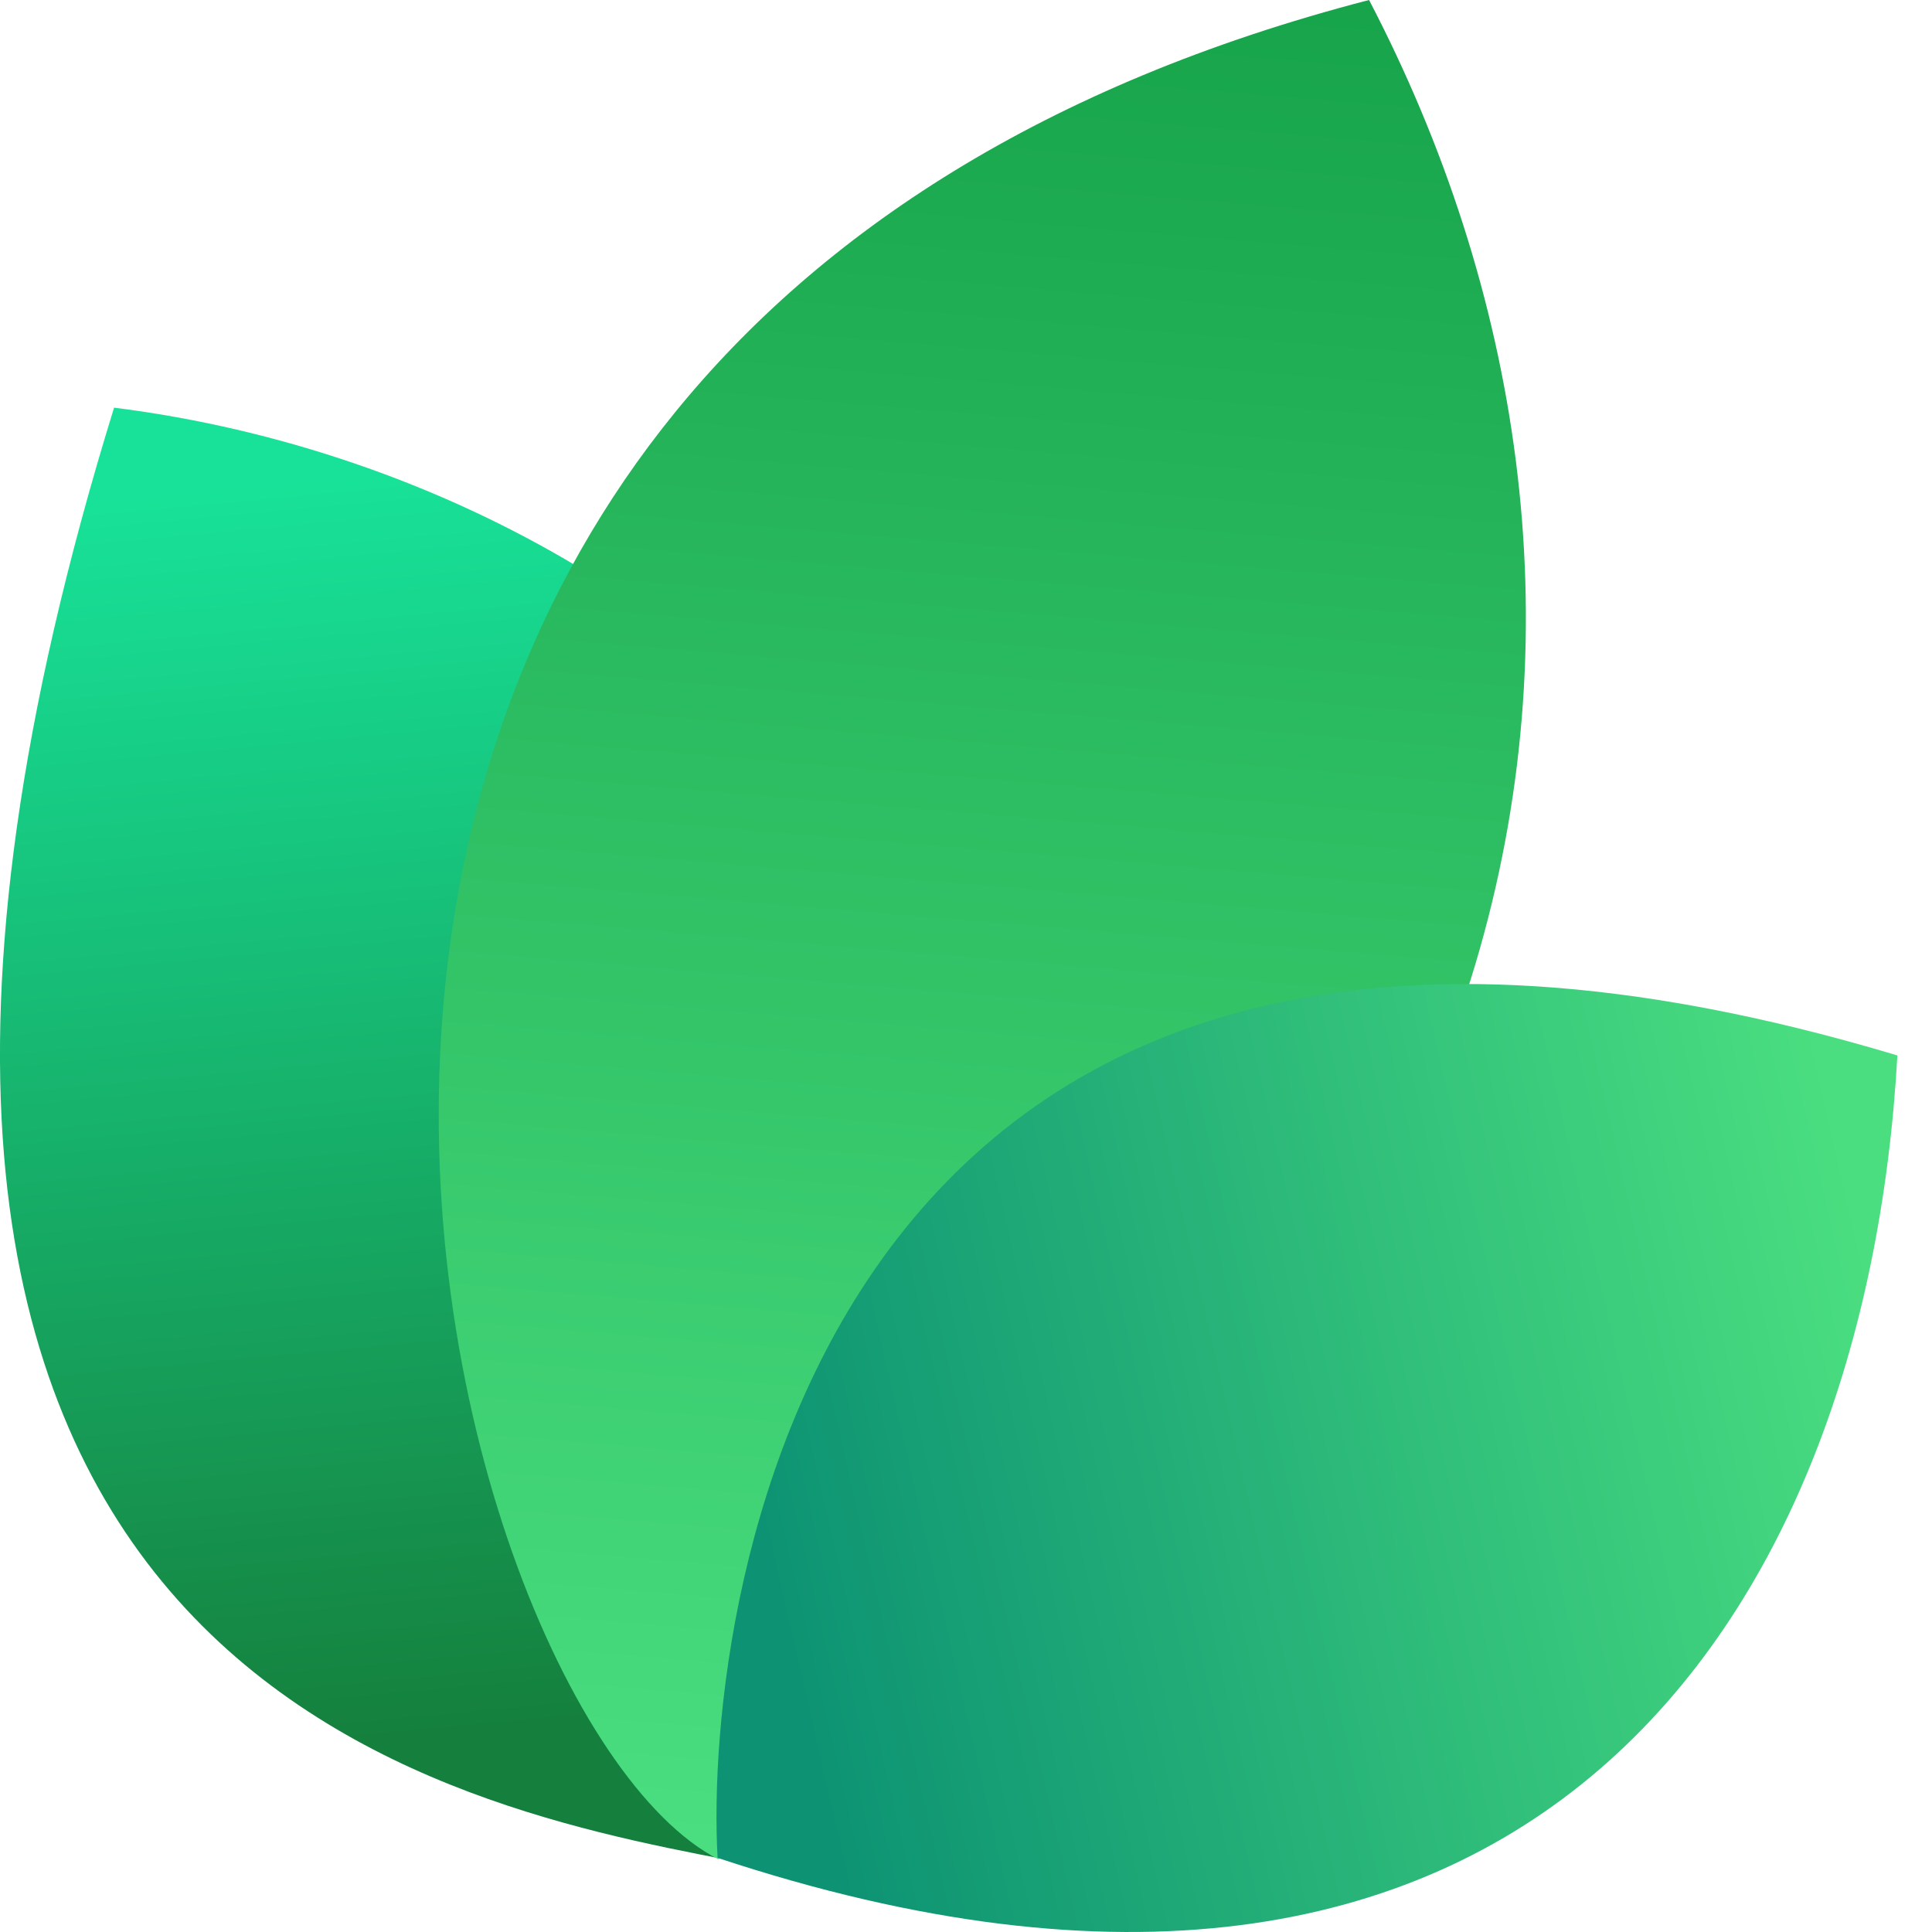
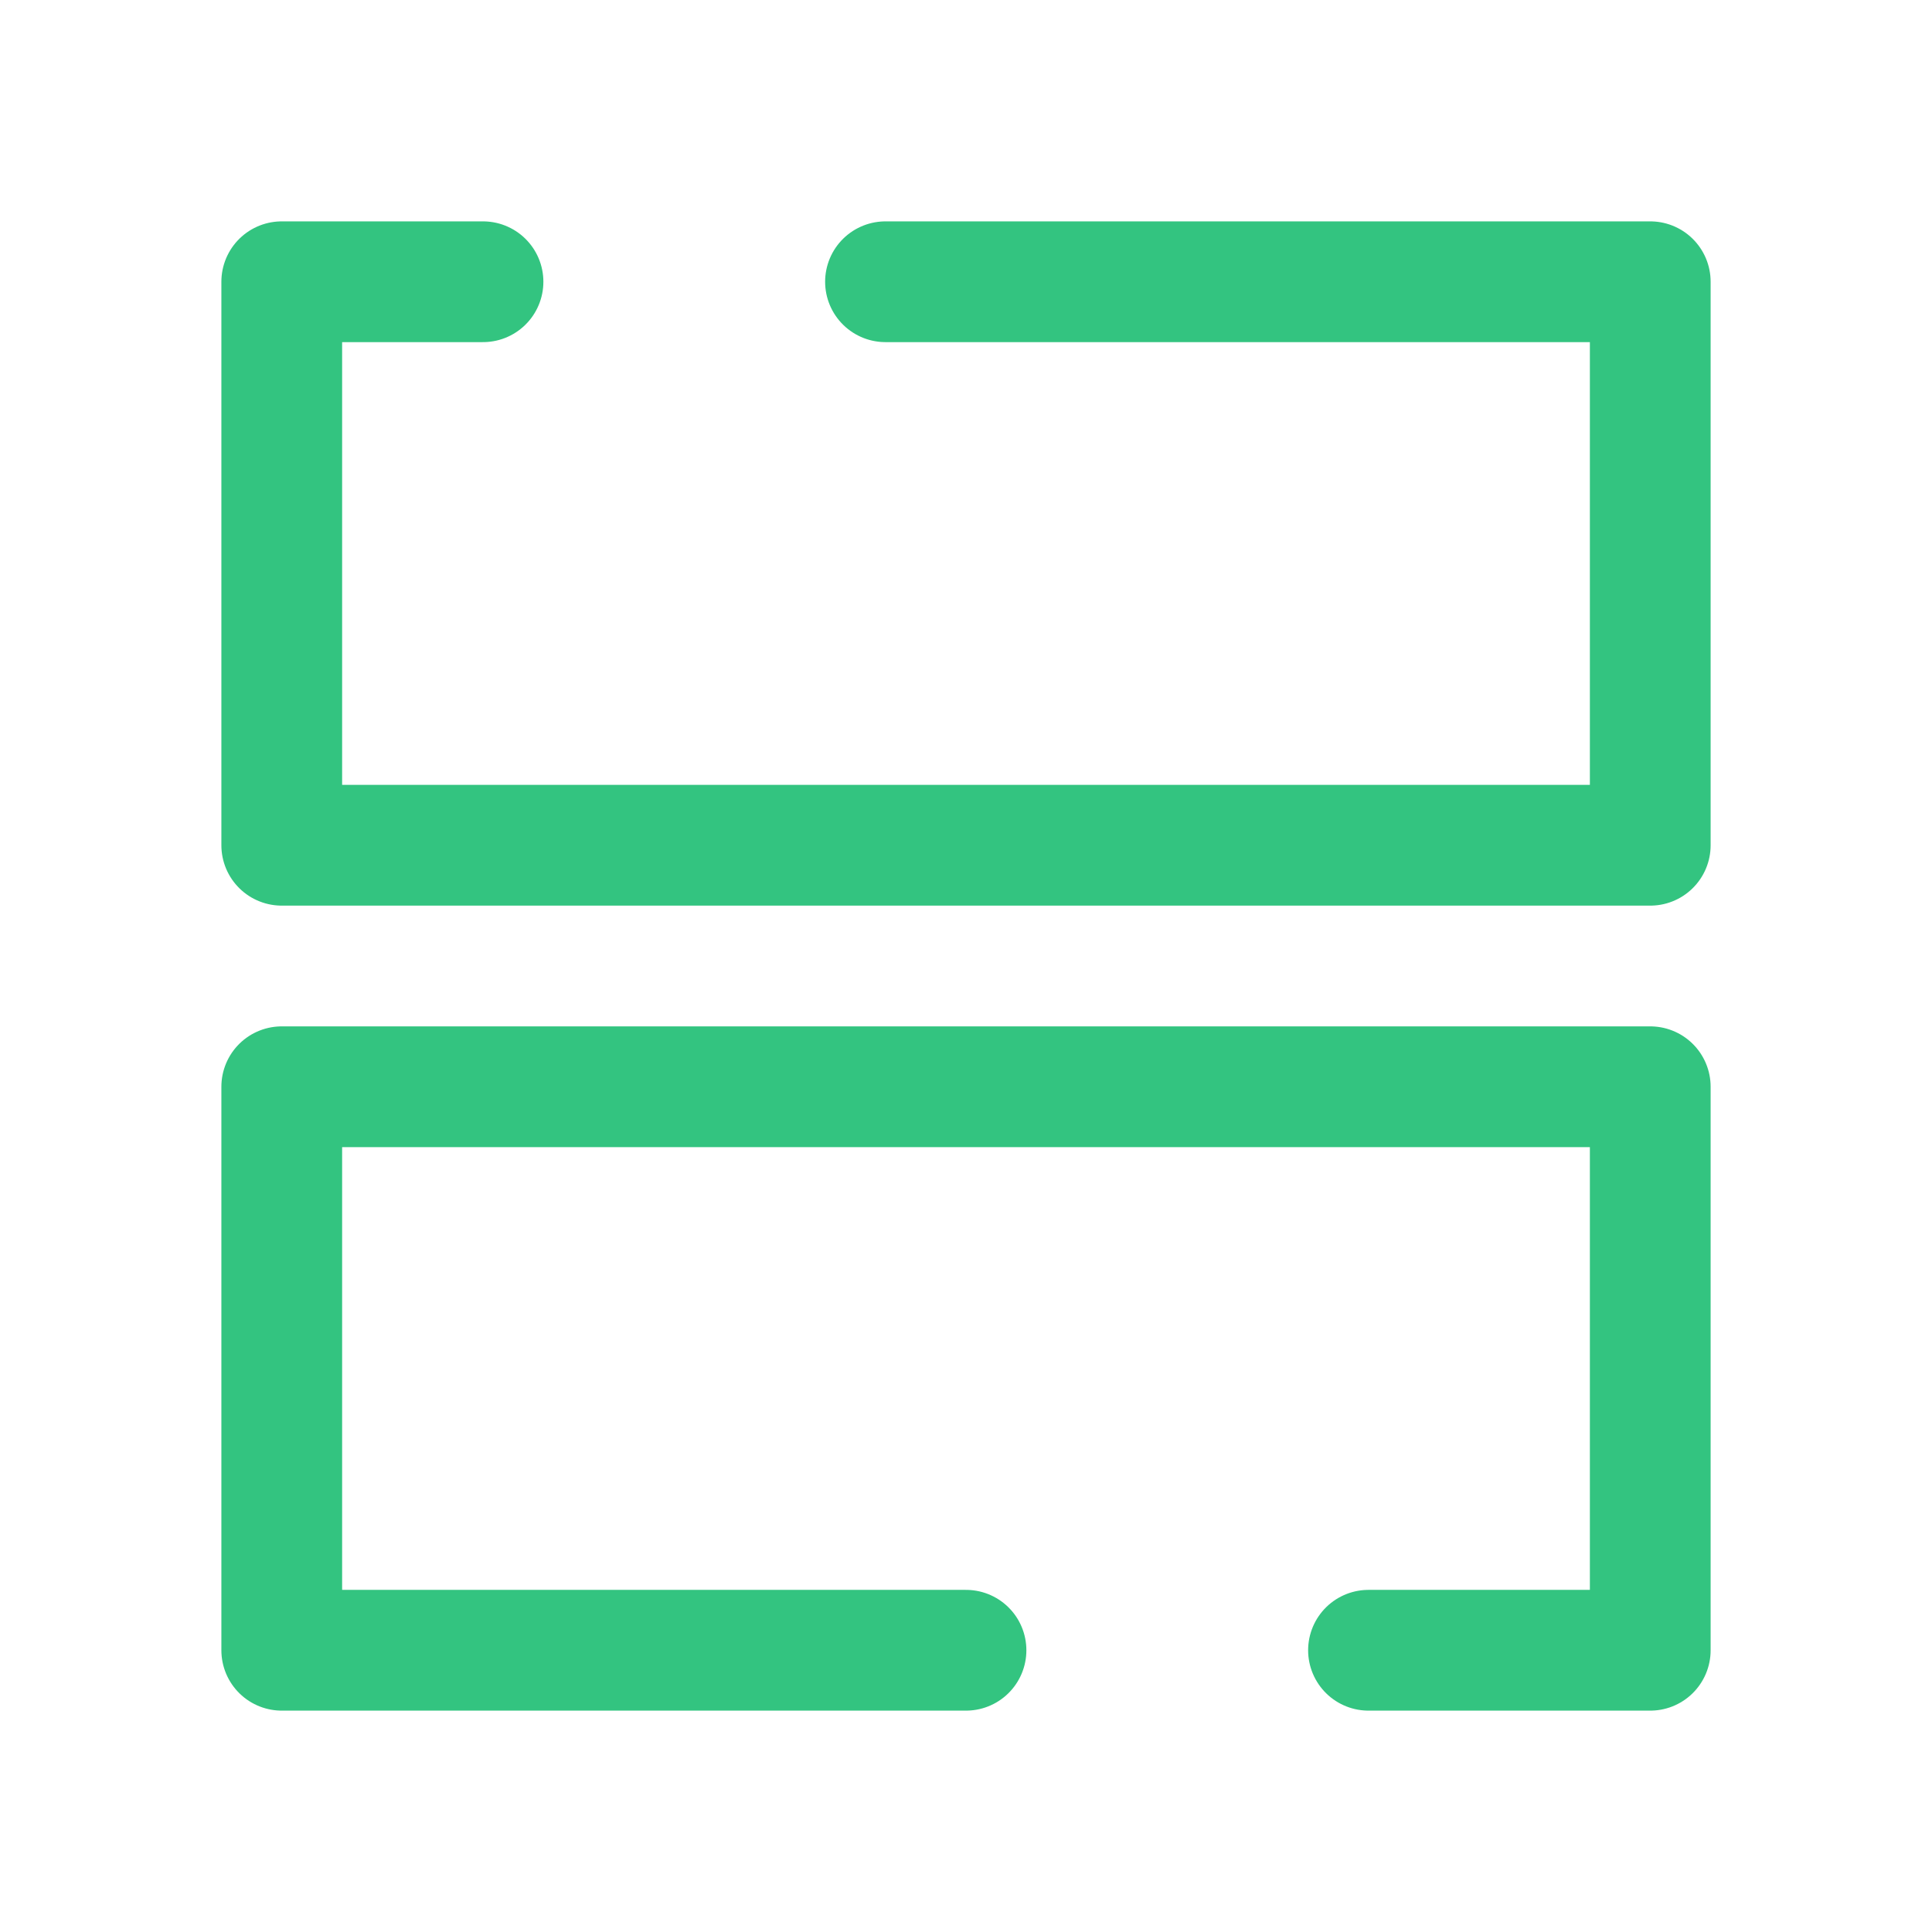
- <svg xmlns="http://www.w3.org/2000/svg" width="24" height="24" viewBox="0 0 24 24" fill="none">
-   <path d="M9.061 23.108C5.268 22.377 -3.391 20.627 1.417 5.064C9.634 6.099 16.973 14.064 9.061 23.108Z" fill="url(#paint0_linear_17557_2021)" />
-   <path d="M8.919 23.094C5.276 21.222 0.784 4.209 17.007 0C20.757 7.193 19.621 16.545 8.919 23.094Z" fill="url(#paint1_linear_17557_2021)" />
-   <path d="M8.914 23.079C8.735 19.882 10.159 9.085 23.57 13.111C23.181 20.123 18.984 26.418 8.914 23.079Z" fill="url(#paint2_linear_17557_2021)" />
-   <defs>
-     <linearGradient id="paint0_linear_17557_2021" x1="3.776" y1="5.916" x2="5.232" y2="21.559" gradientUnits="userSpaceOnUse">
-       <stop stop-color="#18E299" />
-       <stop offset="1" stop-color="#15803D" />
-     </linearGradient>
-     <linearGradient id="paint1_linear_17557_2021" x1="12.171" y1="-0.718" x2="10.19" y2="22.983" gradientUnits="userSpaceOnUse">
-       <stop stop-color="#16A34A" />
-       <stop offset="1" stop-color="#4ADE80" />
-     </linearGradient>
-     <linearGradient id="paint2_linear_17557_2021" x1="23.133" y1="15.353" x2="9.338" y2="18.52" gradientUnits="userSpaceOnUse">
-       <stop stop-color="#4ADE80" />
-       <stop offset="1" stop-color="#0D9373" />
-     </linearGradient>
-   </defs>
+ <svg xmlns="http://www.w3.org/2000/svg" fill="none" height="24" viewBox="0 0 24 24">
+   <g>
+     <path d="M17 20.5H20.5V13.5L3.5 13.5L3.5 20.5H12M6 3.5L3.5 3.5L3.5 10.5L20.5 10.5V3.5L11 3.5" stroke="#33c480" stroke-width="1.5" stroke-linecap="round" stroke-linejoin="round" />
+   </g>
</svg>
